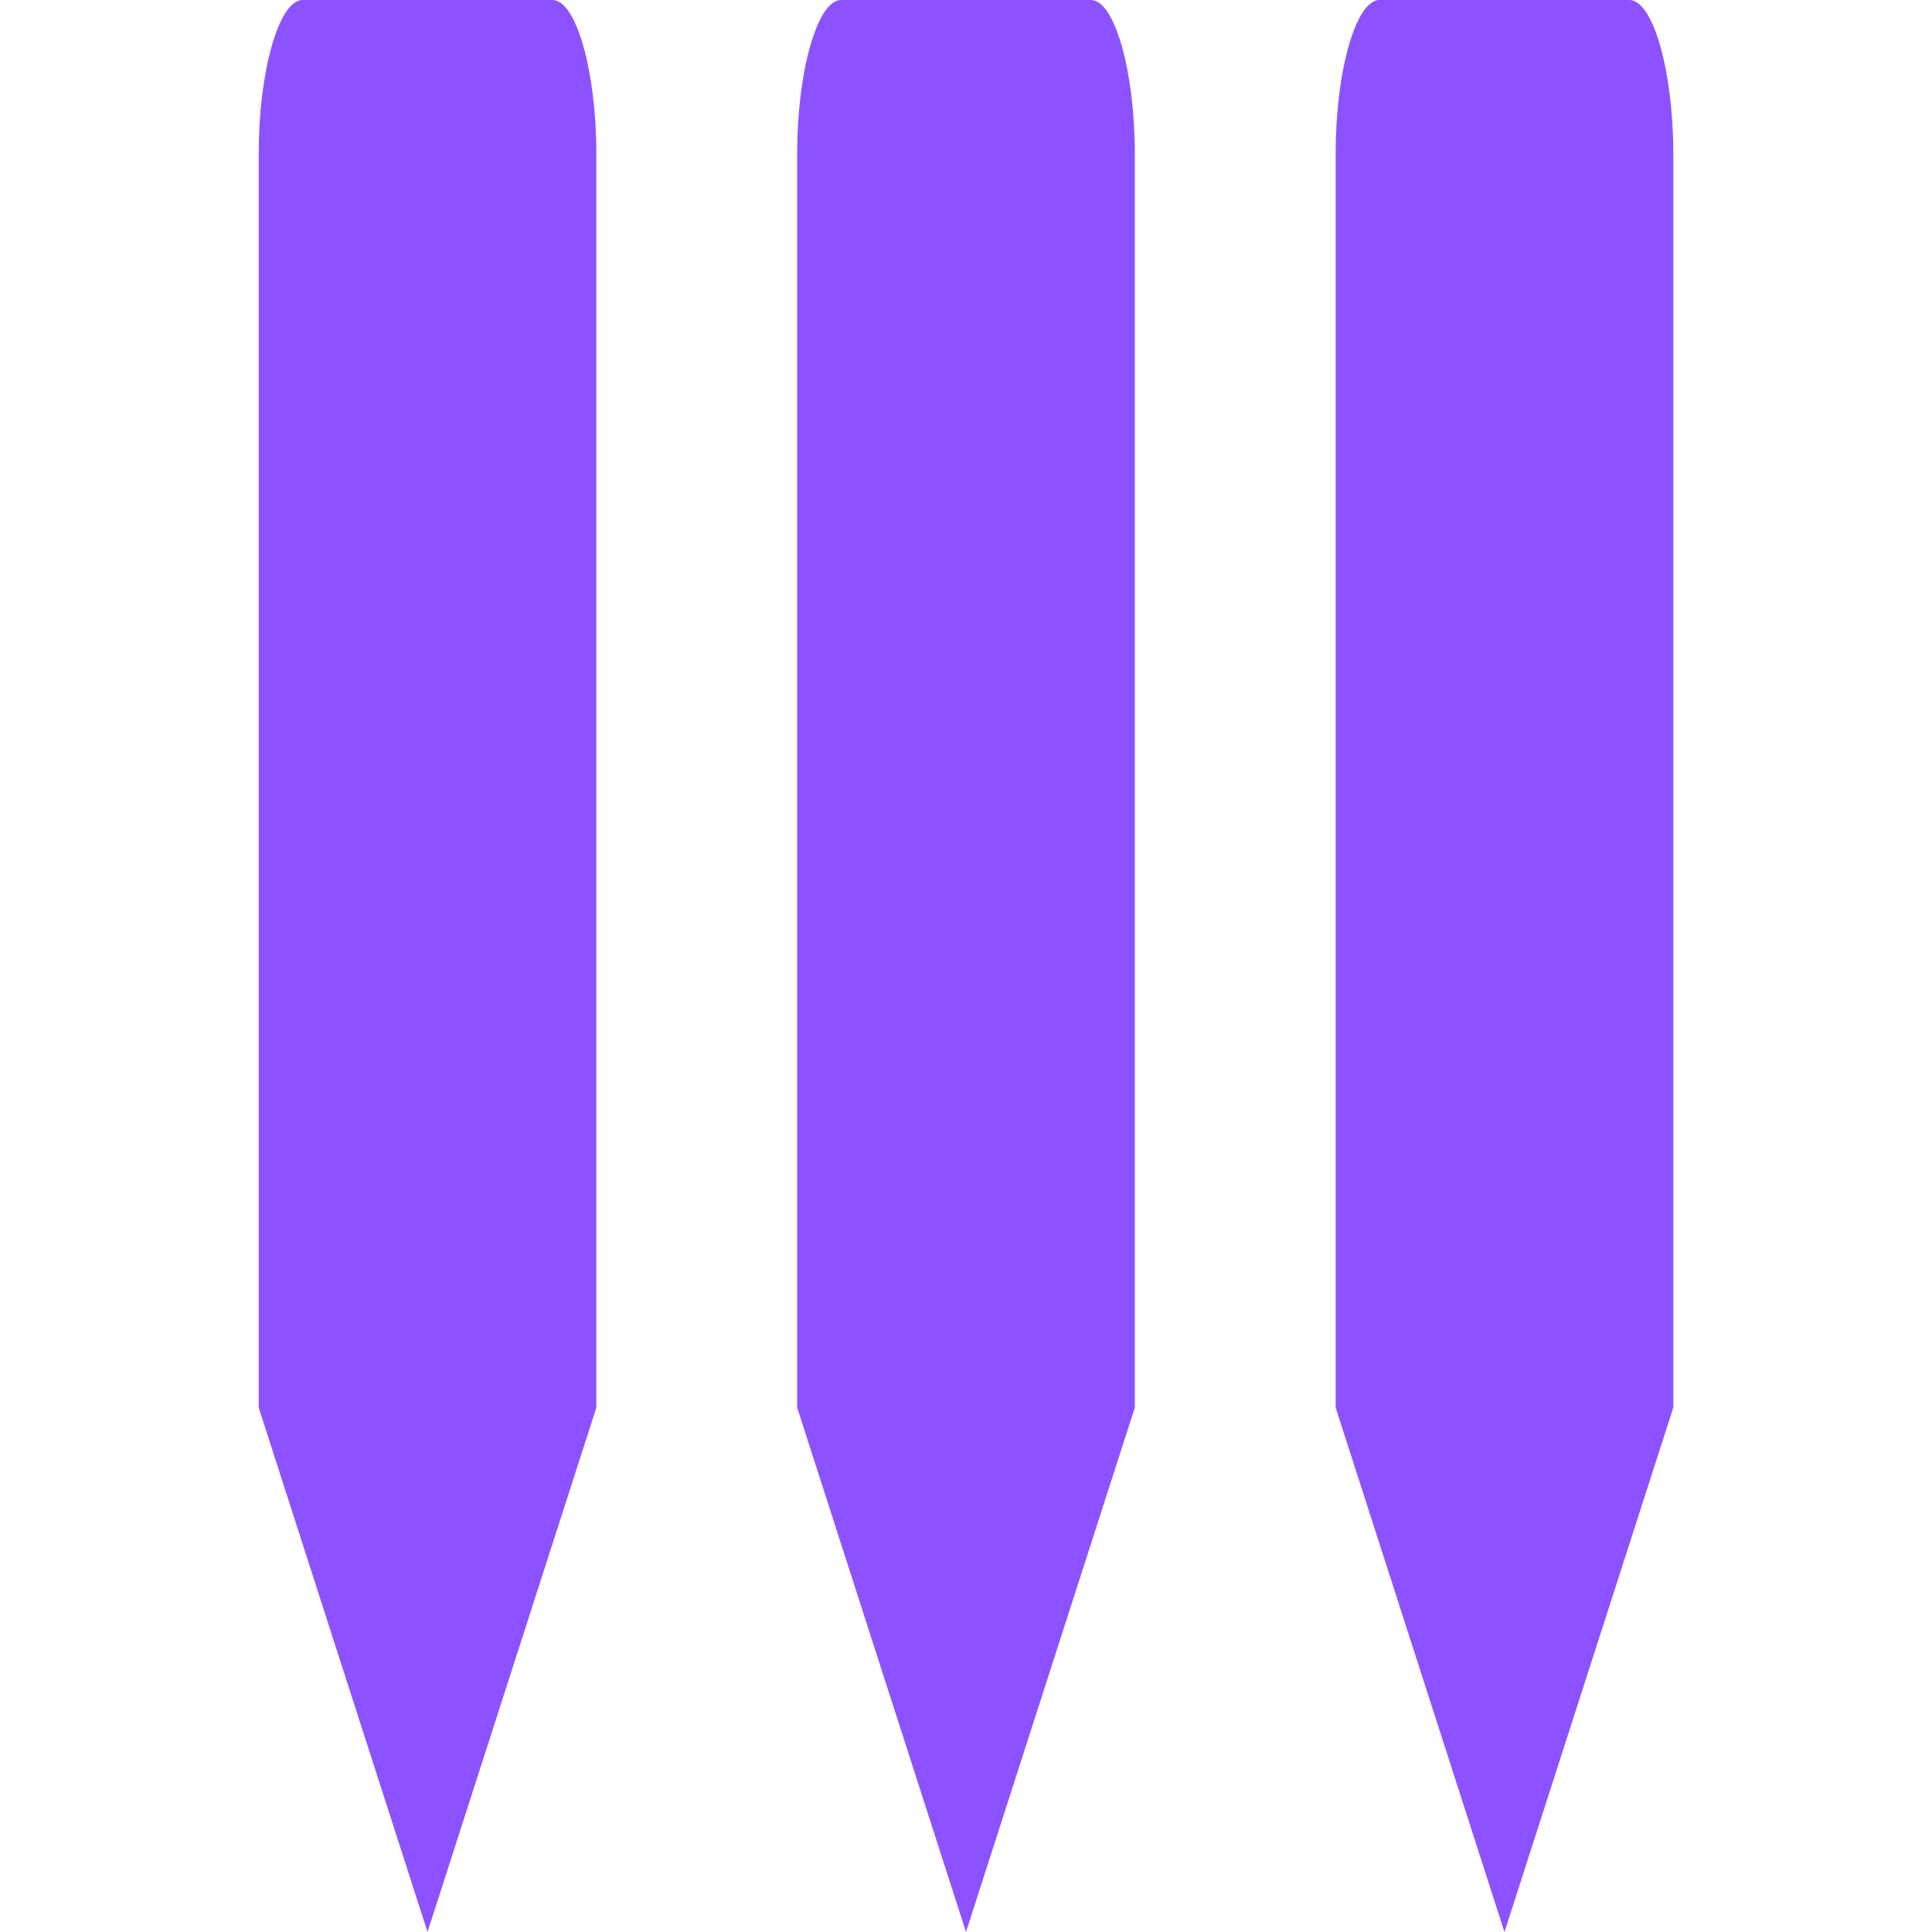
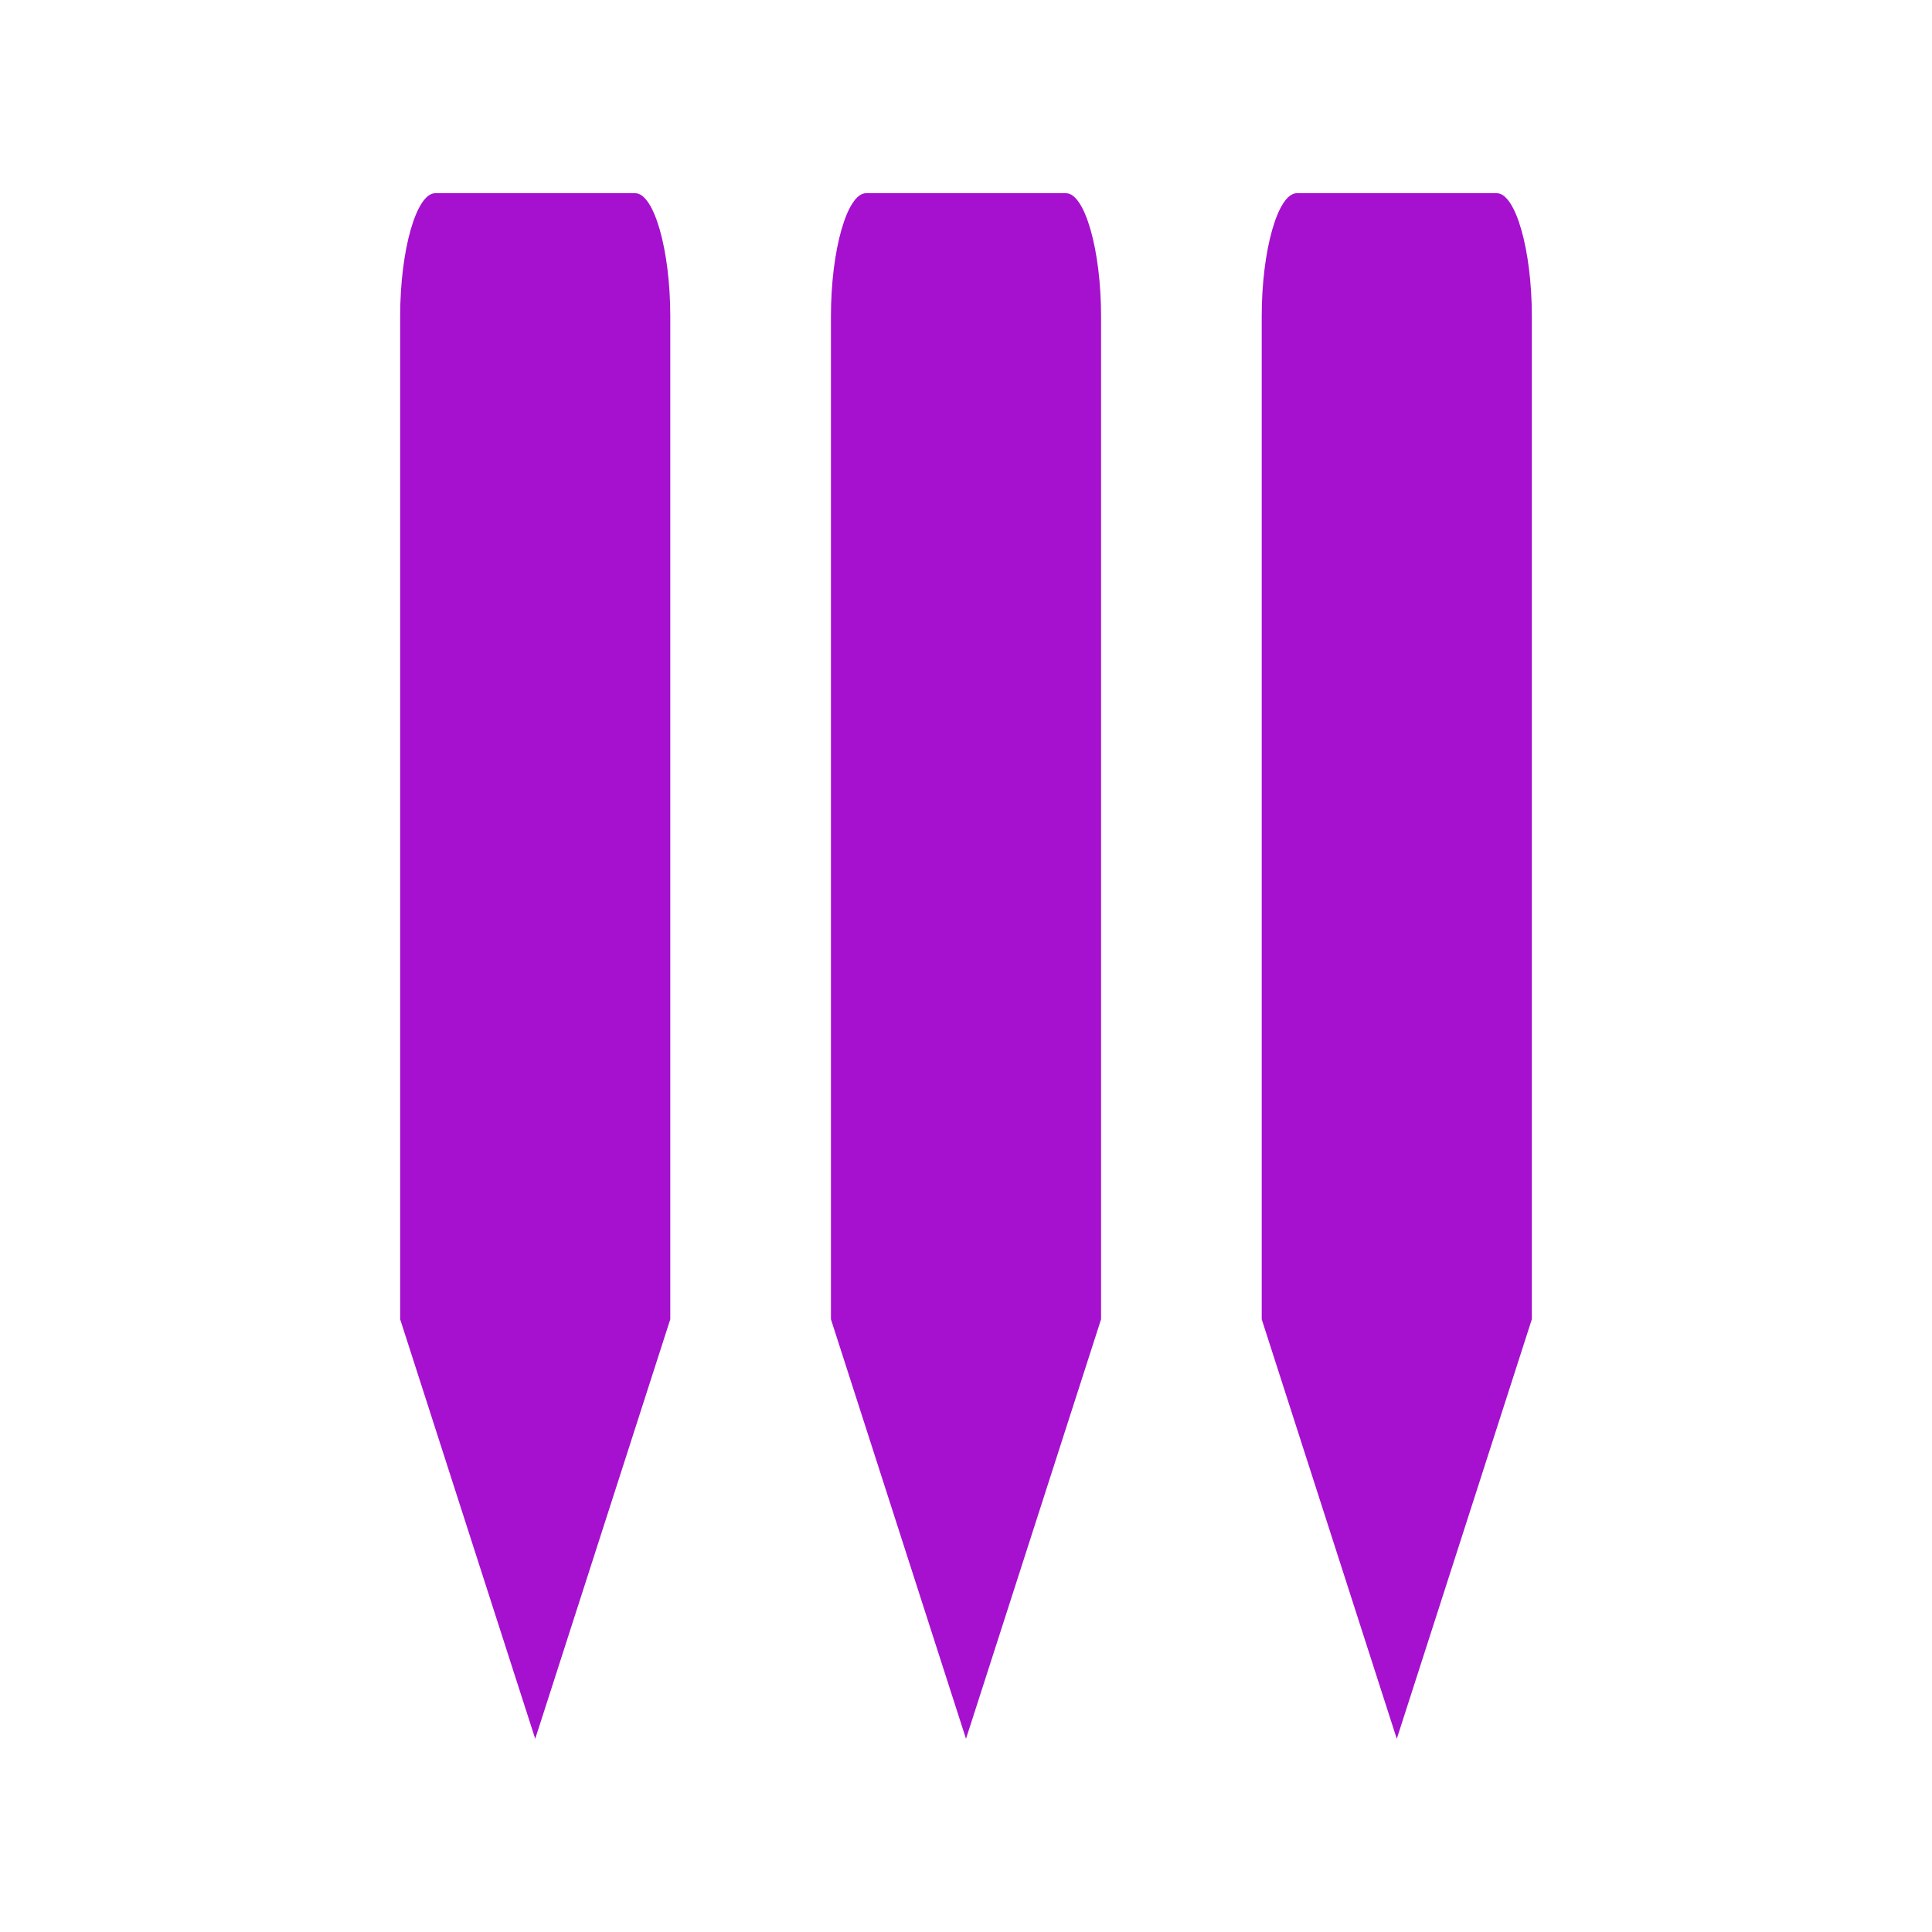
<svg xmlns="http://www.w3.org/2000/svg" width="2000" zoomAndPan="magnify" viewBox="0 0 1500 1500" height="2000" preserveAspectRatio="xMidYMid meet" version="1.0">
  <defs>
-     <clipPath id="ef9174e96c">
-       <path d="M 0.859 0 L 263.004 0 L 263.004 1500 L 0.859 1500 Z M 0.859 0 " clip-rule="nonzero" />
+     <clipPath id="1341e440a6">
+       <path d="M 0.688 0 L 210.402 0 L 210.402 1200 L 0.688 1200 Z M 0.688 0 " clip-rule="nonzero" />
    </clipPath>
-     <clipPath id="d29db51690">
-       <path d="M 263.004 119.387 L 263.004 1092.855 L 131.93 1500 L 0.859 1092.855 L 0.859 119.387 C 0.859 55.102 16.586 0 34.938 0 L 228.926 0 C 247.273 0 263.004 55.102 263.004 119.387 Z M 263.004 119.387 " clip-rule="nonzero" />
+     <clipPath id="6953defee6">
+       <path d="M 210.402 95.512 L 210.402 874.285 L 105.543 1200 L 0.688 874.285 L 0.688 95.512 C 0.688 44.082 13.27 0 27.949 0 L 183.141 0 C 197.82 0 210.402 44.082 210.402 95.512 Z M 210.402 95.512 " clip-rule="nonzero" />
    </clipPath>
-     <clipPath id="7b8dcec89b">
-       <path d="M 0.859 0 L 263.004 0 L 263.004 1500 L 0.859 1500 Z M 0.859 0 " clip-rule="nonzero" />
+     <clipPath id="6b5810e320">
+       <path d="M 0.688 0 L 210.402 0 L 210.402 1200 L 0.688 1200 Z M 0.688 0 " clip-rule="nonzero" />
    </clipPath>
-     <clipPath id="68a51d96f9">
-       <path d="M 263.004 119.387 L 263.004 1092.855 L 131.93 1500 L 0.859 1092.855 L 0.859 119.387 C 0.859 55.102 16.586 0 34.938 0 L 228.926 0 C 247.273 0 263.004 55.102 263.004 119.387 Z M 263.004 119.387 " clip-rule="nonzero" />
+     <clipPath id="653f80c433">
+       <path d="M 210.402 95.512 L 210.402 874.285 L 105.543 1200 L 0.688 874.285 L 0.688 95.512 C 0.688 44.082 13.27 0 27.949 0 L 183.141 0 C 197.82 0 210.402 44.082 210.402 95.512 Z M 210.402 95.512 " clip-rule="nonzero" />
    </clipPath>
-     <clipPath id="068e4d0bcc">
-       <rect x="0" width="264" y="0" height="1500" />
+     <clipPath id="7e31082168">
+       <rect x="0" width="211" y="0" height="1200" />
    </clipPath>
-     <clipPath id="ed07bc7309">
-       <path d="M 418.926 0 L 681.074 0 L 681.074 1500 L 418.926 1500 Z M 418.926 0 " clip-rule="nonzero" />
+     <clipPath id="be1545eb0d">
+       <path d="M 335.141 0 L 544.859 0 L 544.859 1200 L 335.141 1200 Z M 335.141 0 " clip-rule="nonzero" />
    </clipPath>
-     <clipPath id="19a6208c84">
-       <path d="M 681.074 119.387 L 681.074 1092.855 L 550 1500 L 418.926 1092.855 L 418.926 119.387 C 418.926 55.102 434.656 0 453.008 0 L 646.992 0 C 665.344 0 681.074 55.102 681.074 119.387 Z M 681.074 119.387 " clip-rule="nonzero" />
+     <clipPath id="a6fb40117e">
+       <path d="M 544.859 95.512 L 544.859 874.285 L 440 1200 L 335.141 874.285 L 335.141 95.512 C 335.141 44.082 347.723 0 362.406 0 L 517.594 0 C 532.273 0 544.859 44.082 544.859 95.512 Z M 544.859 95.512 " clip-rule="nonzero" />
    </clipPath>
-     <clipPath id="87bf18db12">
-       <path d="M 0.926 0 L 263.074 0 L 263.074 1500 L 0.926 1500 Z M 0.926 0 " clip-rule="nonzero" />
+     <clipPath id="95dcd118a3">
+       <path d="M 0.141 0 L 209.859 0 L 209.859 1200 L 0.141 1200 Z M 0.141 0 " clip-rule="nonzero" />
    </clipPath>
-     <clipPath id="1911668d4b">
-       <path d="M 263.074 119.387 L 263.074 1092.855 L 132 1500 L 0.926 1092.855 L 0.926 119.387 C 0.926 55.102 16.656 0 35.008 0 L 228.992 0 C 247.344 0 263.074 55.102 263.074 119.387 Z M 263.074 119.387 " clip-rule="nonzero" />
+     <clipPath id="1bec047bad">
+       <path d="M 209.859 95.512 L 209.859 874.285 L 105 1200 L 0.141 874.285 L 0.141 95.512 C 0.141 44.082 12.723 0 27.406 0 L 182.594 0 C 197.273 0 209.859 44.082 209.859 95.512 Z M 209.859 95.512 " clip-rule="nonzero" />
    </clipPath>
-     <clipPath id="e45d4c884d">
-       <rect x="0" width="264" y="0" height="1500" />
+     <clipPath id="39a0e5b8d6">
+       <rect x="0" width="210" y="0" height="1200" />
    </clipPath>
-     <clipPath id="0e12c41201">
-       <path d="M 836.996 0 L 1099.141 0 L 1099.141 1500 L 836.996 1500 Z M 836.996 0 " clip-rule="nonzero" />
+     <clipPath id="42c2ae33b5">
+       <path d="M 669.598 0 L 879.312 0 L 879.312 1200 L 669.598 1200 Z M 669.598 0 " clip-rule="nonzero" />
    </clipPath>
-     <clipPath id="6324820a0c">
-       <path d="M 1099.141 119.387 L 1099.141 1092.855 L 968.07 1500 L 836.996 1092.855 L 836.996 119.387 C 836.996 55.102 852.727 0 871.074 0 L 1065.062 0 C 1083.414 0 1099.141 55.102 1099.141 119.387 Z M 1099.141 119.387 " clip-rule="nonzero" />
+     <clipPath id="1744a4e8a0">
+       <path d="M 879.312 95.512 L 879.312 874.285 L 774.457 1200 L 669.598 874.285 L 669.598 95.512 C 669.598 44.082 682.18 0 696.859 0 L 852.051 0 C 866.73 0 879.312 44.082 879.312 95.512 Z M 879.312 95.512 " clip-rule="nonzero" />
    </clipPath>
-     <clipPath id="9571b125b3">
-       <path d="M 0.996 0 L 263.141 0 L 263.141 1500 L 0.996 1500 Z M 0.996 0 " clip-rule="nonzero" />
+     <clipPath id="988e1b4077">
+       <path d="M 0.598 0 L 210.312 0 L 210.312 1200 L 0.598 1200 Z M 0.598 0 " clip-rule="nonzero" />
    </clipPath>
-     <clipPath id="85ec0796fb">
-       <path d="M 263.141 119.387 L 263.141 1092.855 L 132.07 1500 L 0.996 1092.855 L 0.996 119.387 C 0.996 55.102 16.727 0 35.074 0 L 229.062 0 C 247.414 0 263.141 55.102 263.141 119.387 Z M 263.141 119.387 " clip-rule="nonzero" />
+     <clipPath id="38504e2575">
+       <path d="M 210.312 95.512 L 210.312 874.285 L 105.457 1200 L 0.598 874.285 L 0.598 95.512 C 0.598 44.082 13.18 0 27.859 0 L 183.051 0 C 197.73 0 210.312 44.082 210.312 95.512 Z M 210.312 95.512 " clip-rule="nonzero" />
    </clipPath>
-     <clipPath id="6a2362558a">
-       <rect x="0" width="264" y="0" height="1500" />
+     <clipPath id="052b814c7d">
+       <rect x="0" width="211" y="0" height="1200" />
    </clipPath>
-     <clipPath id="e1d26ad7e7">
-       <rect x="0" width="1100" y="0" height="1500" />
+     <clipPath id="23180ad814">
+       <rect x="0" width="880" y="0" height="1201" />
    </clipPath>
  </defs>
-   <g transform="matrix(1, 0, 0, 1, 200, 0.000000000000112861)">
-     <g clip-path="url(#e1d26ad7e7)">
-       <g clip-path="url(#ef9174e96c)">
-         <g clip-path="url(#d29db51690)">
-           <g transform="matrix(1, 0, 0, 1, -0.000000000000028422, 0.000000000000112861)">
-             <g clip-path="url(#068e4d0bcc)">
-               <g clip-path="url(#7b8dcec89b)">
-                 <g clip-path="url(#68a51d96f9)">
-                   <path fill="#8c52ff" d="M 0.859 0 L 263.004 0 L 263.004 1500.172 L 0.859 1500.172 Z M 0.859 0 " fill-opacity="1" fill-rule="nonzero" />
+   <g transform="matrix(1, 0, 0, 1, 310, 150)">
+     <g clip-path="url(#23180ad814)">
+       <g clip-path="url(#1341e440a6)">
+         <g clip-path="url(#6953defee6)">
+           <g transform="matrix(1, 0, 0, 1, 0, 0.000000000000113687)">
+             <g clip-path="url(#7e31082168)">
+               <g clip-path="url(#6b5810e320)">
+                 <g clip-path="url(#653f80c433)">
+                   <path fill="#a511cf" d="M 0.688 0 L 210.402 0 L 210.402 1200.137 L 0.688 1200.137 Z M 0.688 0 " fill-opacity="1" fill-rule="nonzero" />
                </g>
              </g>
            </g>
          </g>
        </g>
      </g>
-       <g clip-path="url(#ed07bc7309)">
-         <g clip-path="url(#19a6208c84)">
-           <g transform="matrix(1, 0, 0, 1, 418, 0.000000000000112861)">
-             <g clip-path="url(#e45d4c884d)">
-               <g clip-path="url(#87bf18db12)">
-                 <g clip-path="url(#1911668d4b)">
-                   <path fill="#8c52ff" d="M 0.926 0 L 263.074 0 L 263.074 1500.172 L 0.926 1500.172 Z M 0.926 0 " fill-opacity="1" fill-rule="nonzero" />
+       <g clip-path="url(#be1545eb0d)">
+         <g clip-path="url(#a6fb40117e)">
+           <g transform="matrix(1, 0, 0, 1, 335, 0.000000000000113687)">
+             <g clip-path="url(#39a0e5b8d6)">
+               <g clip-path="url(#95dcd118a3)">
+                 <g clip-path="url(#1bec047bad)">
+                   <path fill="#a511cf" d="M 0.141 0 L 209.859 0 L 209.859 1200.137 L 0.141 1200.137 Z M 0.141 0 " fill-opacity="1" fill-rule="nonzero" />
                </g>
              </g>
            </g>
          </g>
        </g>
      </g>
-       <g clip-path="url(#0e12c41201)">
-         <g clip-path="url(#6324820a0c)">
-           <g transform="matrix(1, 0, 0, 1, 836, 0.000000000000112861)">
-             <g clip-path="url(#6a2362558a)">
-               <g clip-path="url(#9571b125b3)">
-                 <g clip-path="url(#85ec0796fb)">
-                   <path fill="#8c52ff" d="M 0.996 0 L 263.141 0 L 263.141 1500.172 L 0.996 1500.172 Z M 0.996 0 " fill-opacity="1" fill-rule="nonzero" />
+       <g clip-path="url(#42c2ae33b5)">
+         <g clip-path="url(#1744a4e8a0)">
+           <g transform="matrix(1, 0, 0, 1, 669, 0.000000000000113687)">
+             <g clip-path="url(#052b814c7d)">
+               <g clip-path="url(#988e1b4077)">
+                 <g clip-path="url(#38504e2575)">
+                   <path fill="#a511cf" d="M 0.598 0 L 210.312 0 L 210.312 1200.137 L 0.598 1200.137 Z M 0.598 0 " fill-opacity="1" fill-rule="nonzero" />
                </g>
              </g>
            </g>
          </g>
        </g>
      </g>
    </g>
  </g>
</svg>
